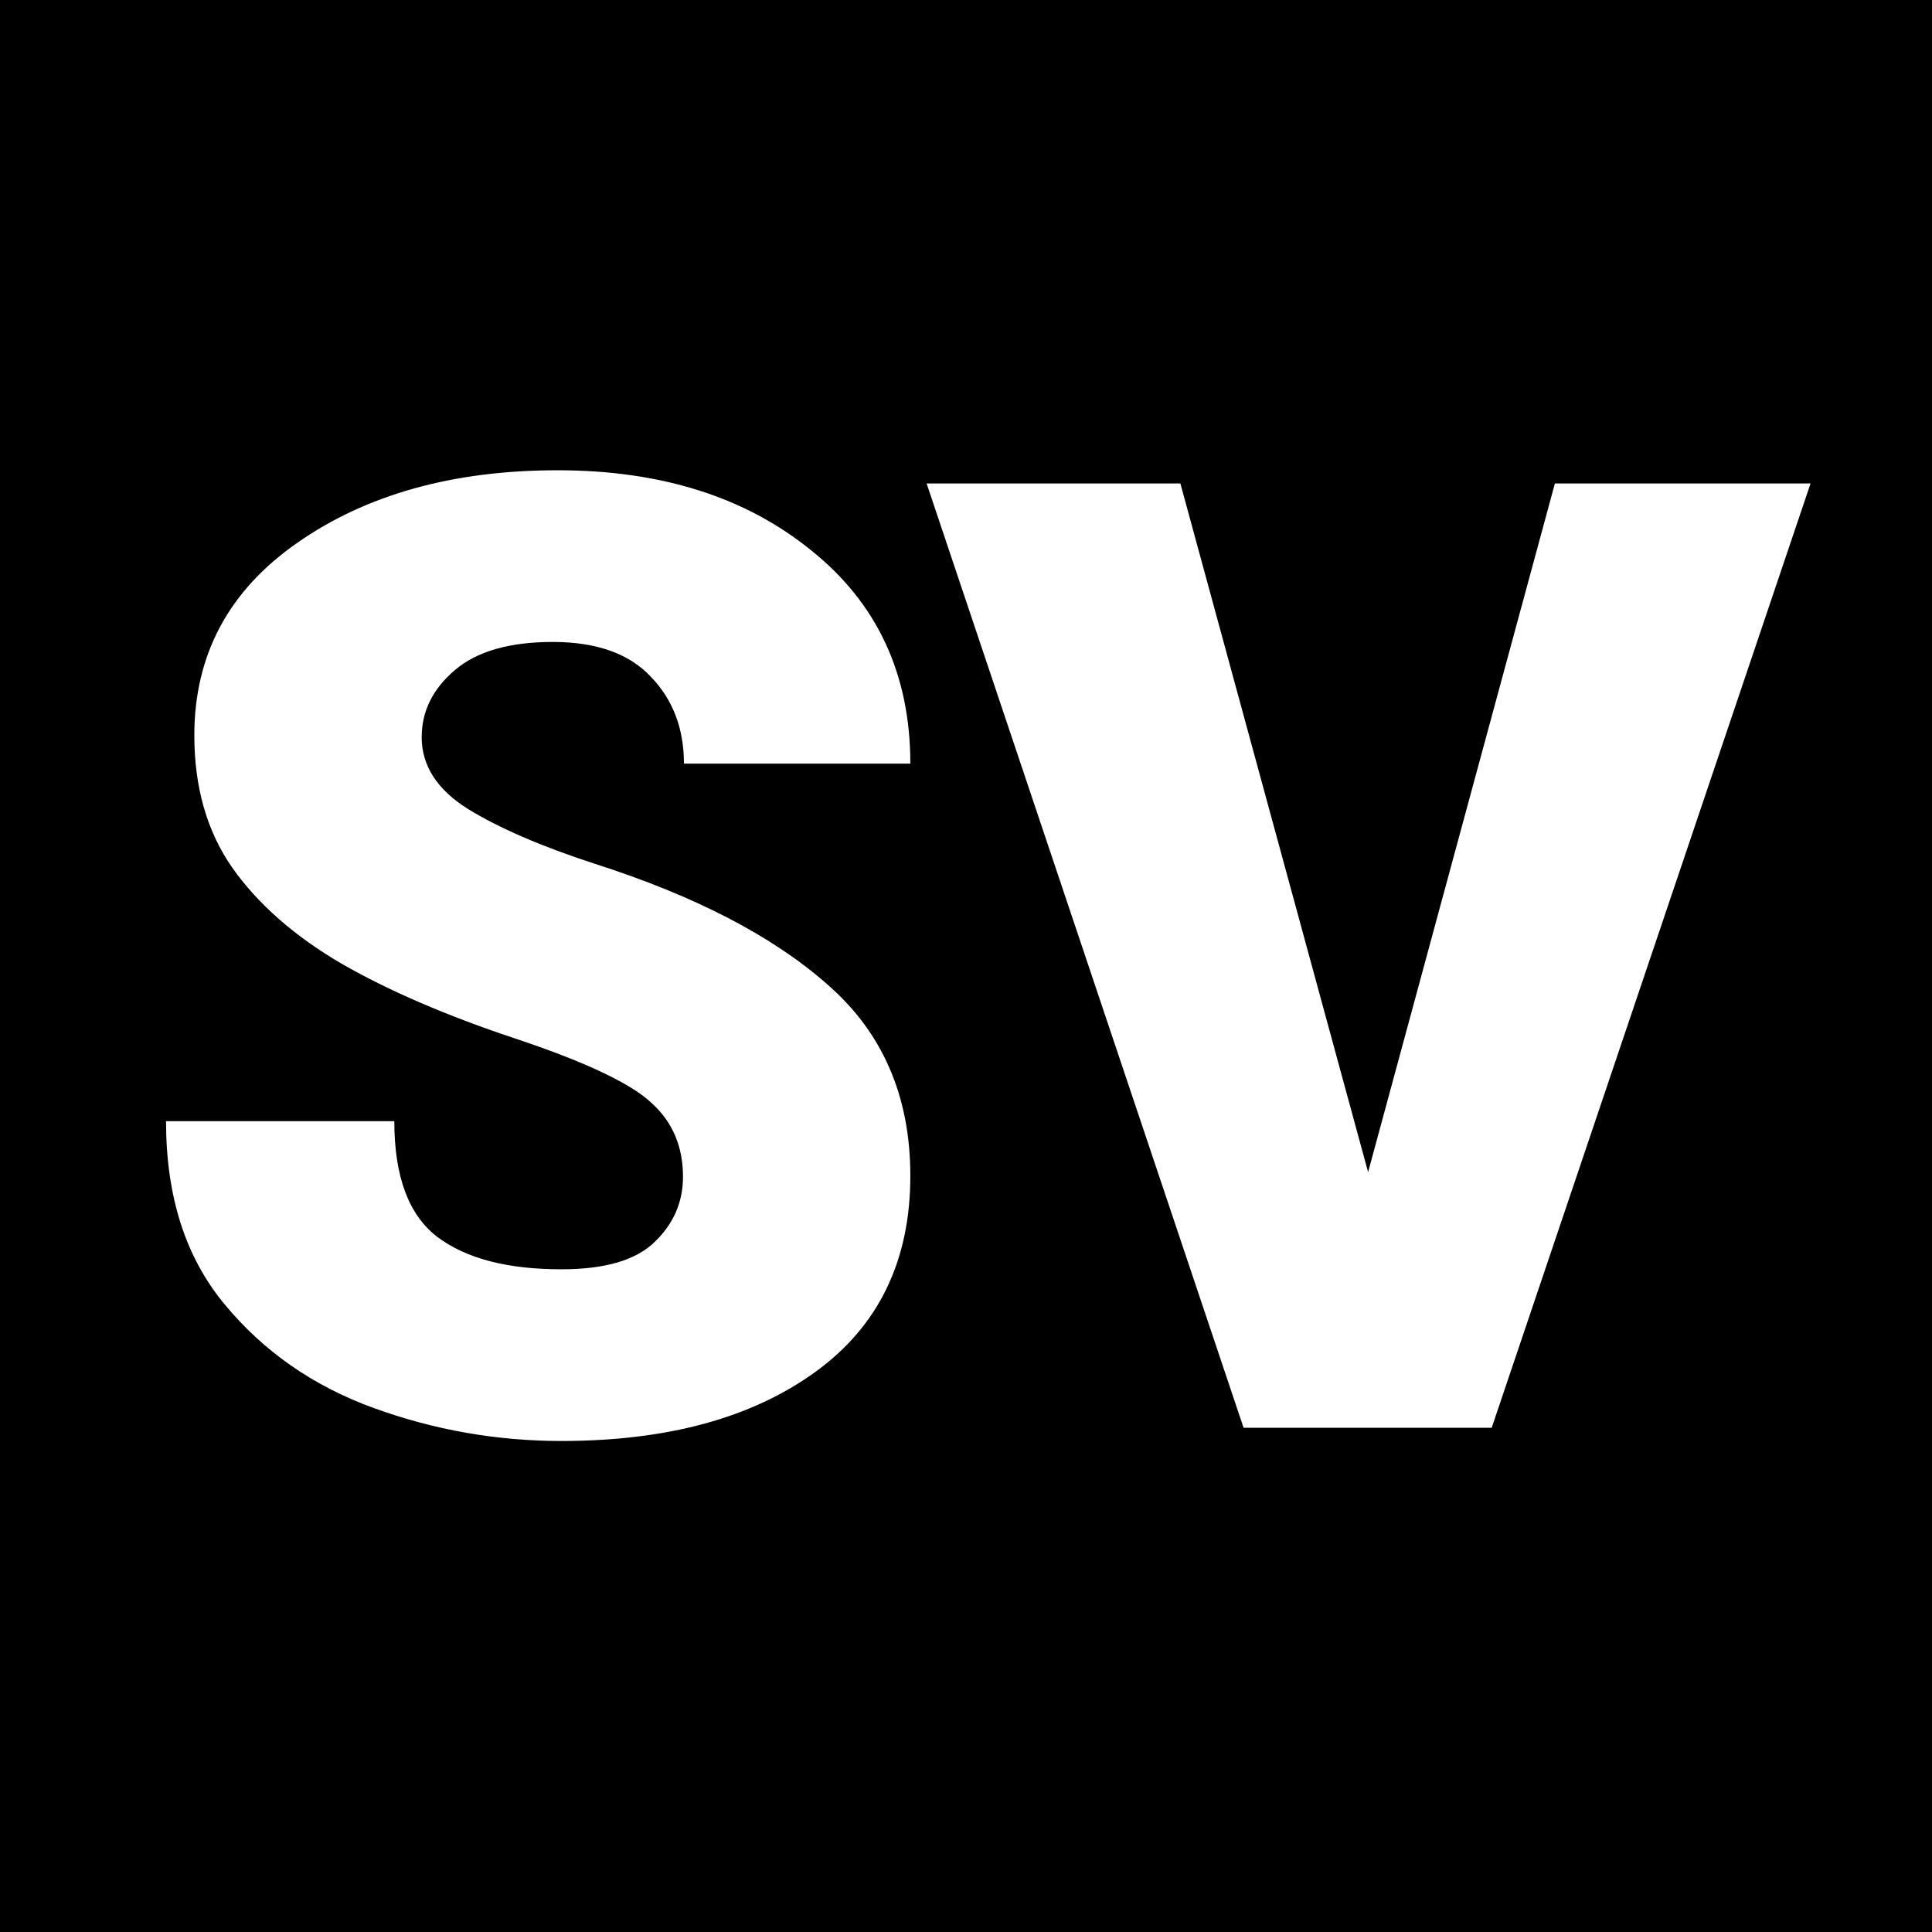
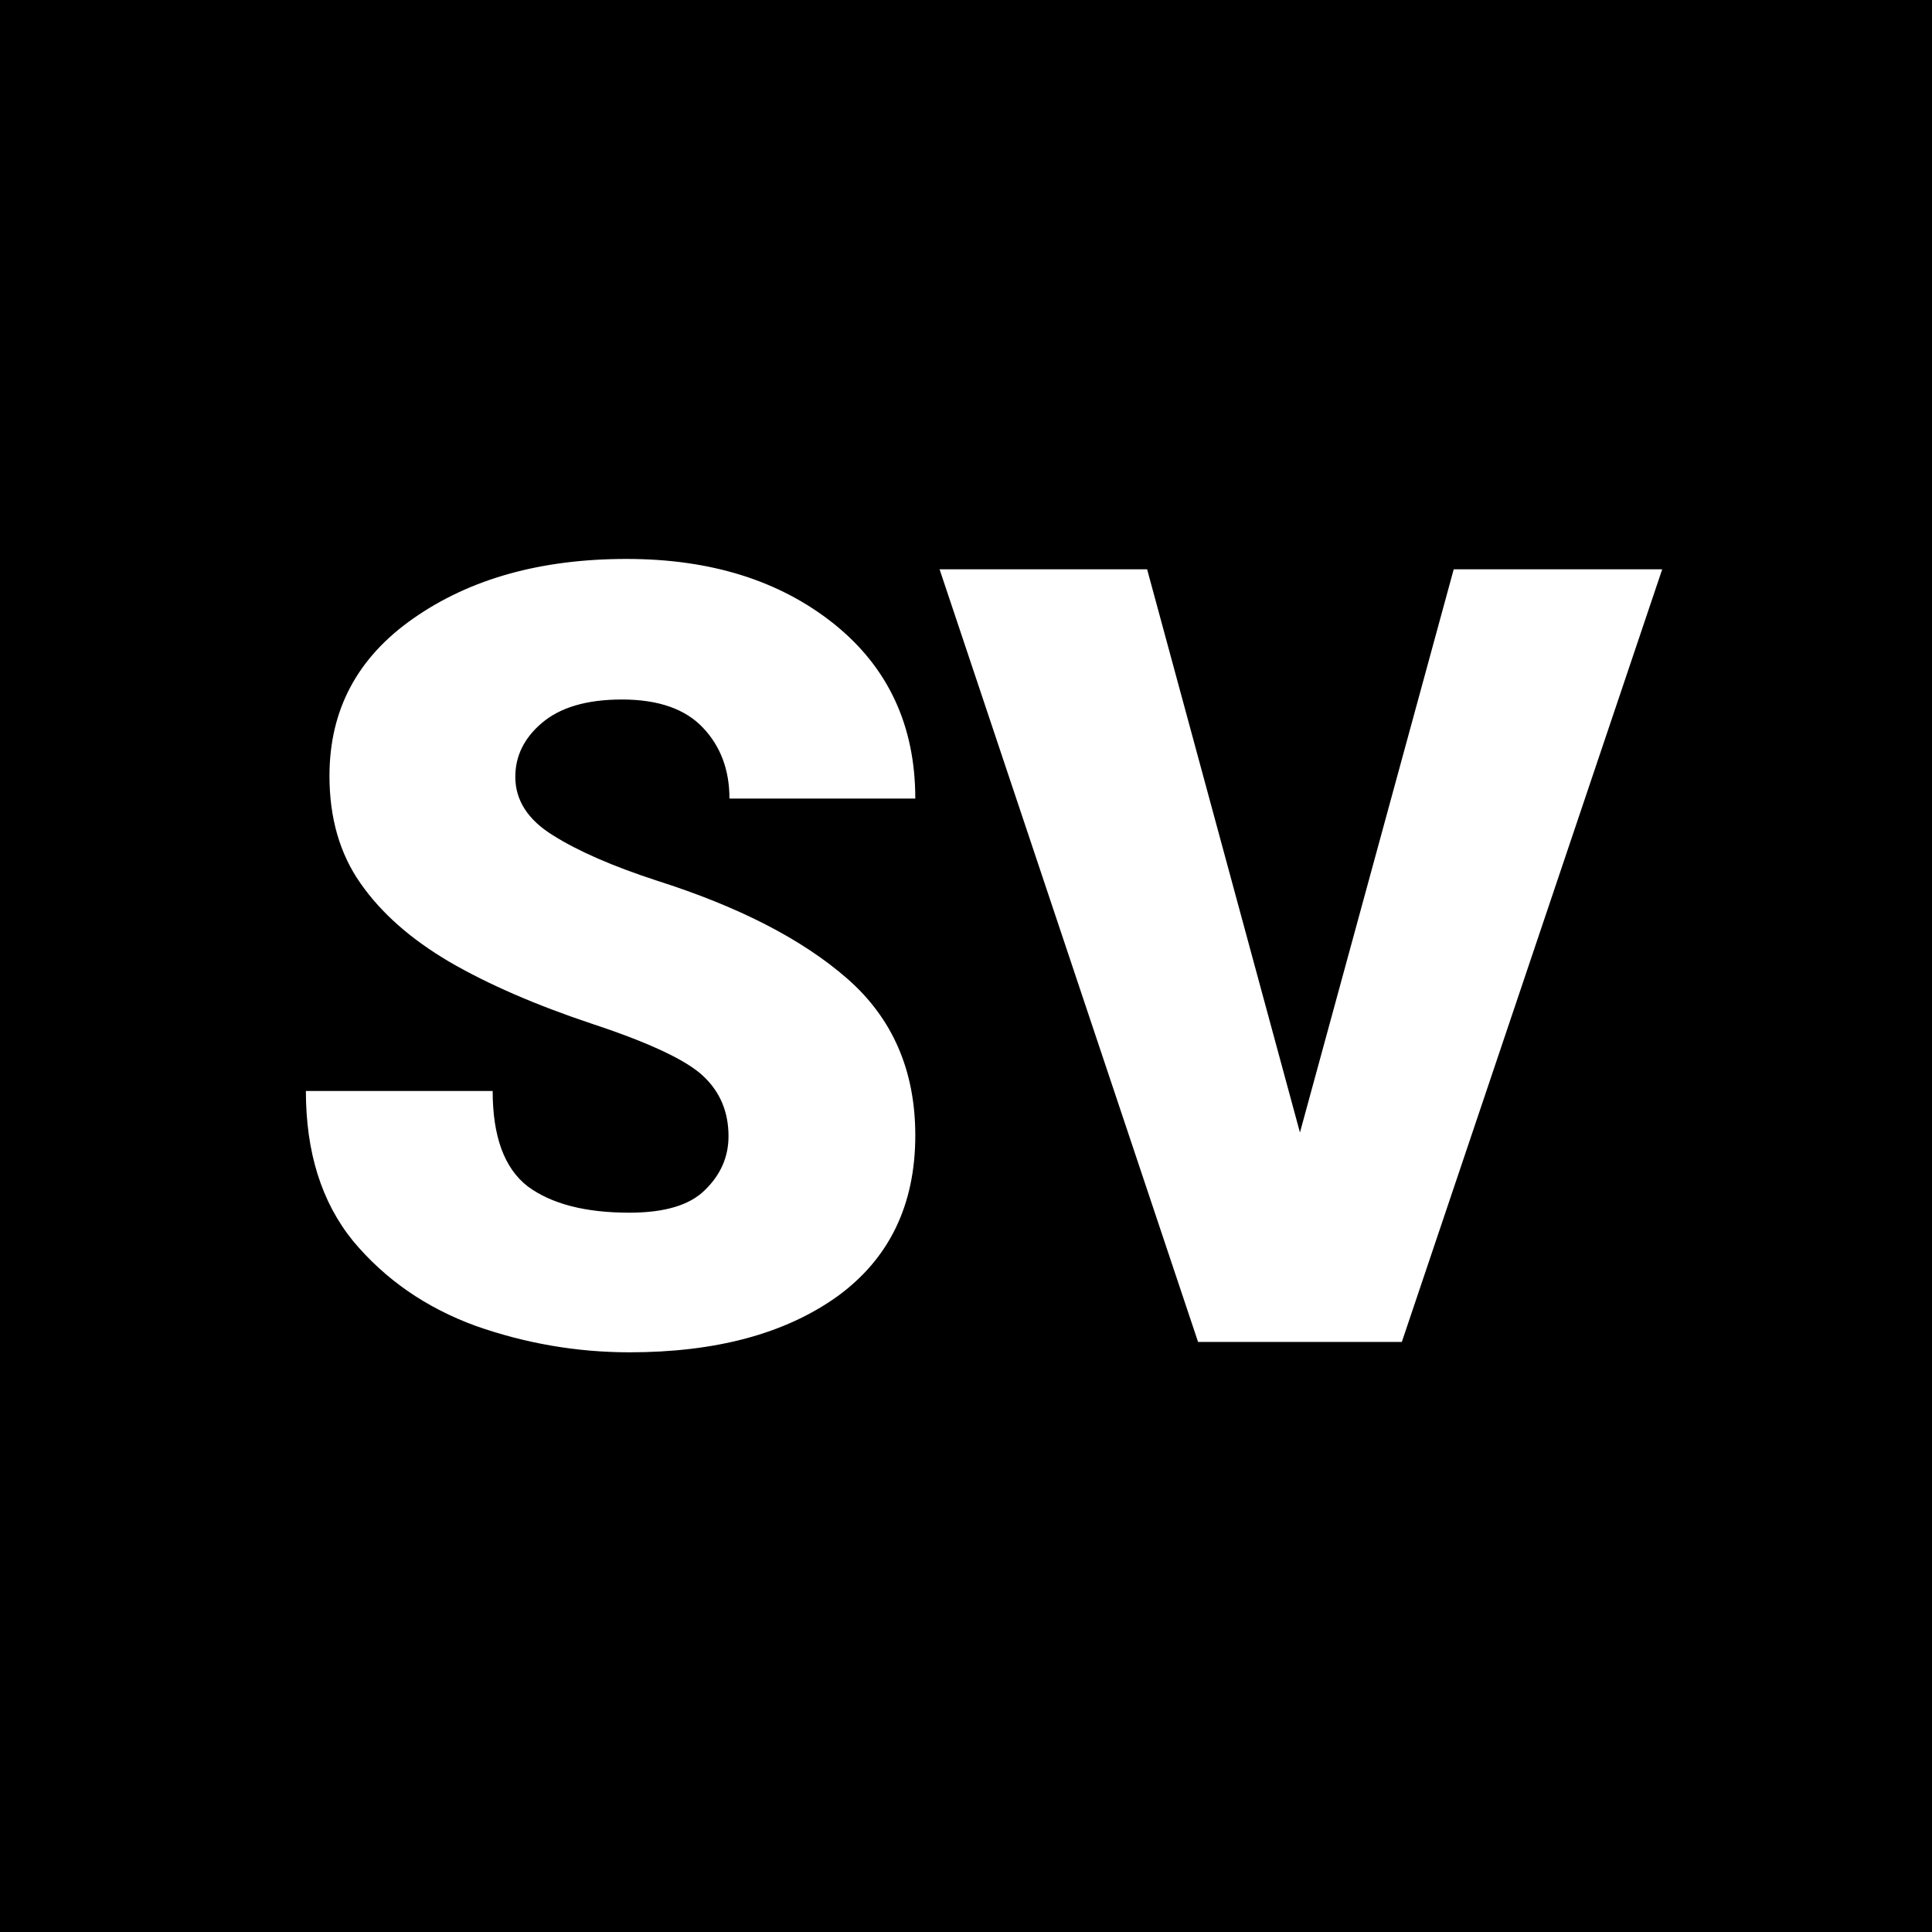
<svg xmlns="http://www.w3.org/2000/svg" viewBox="0 0 32 32" width="32" height="32">
  <rect width="32" height="32" fill="#000000" />
-   <text x="50%" y="55%" dominant-baseline="middle" text-anchor="middle" fill="#FFFFFF" font-family="system-ui, -apple-system, BlinkMacSystemFont, 'Segoe UI', Roboto, 'Helvetica Neue', Arial, sans-serif" font-size="22" font-weight="900" letter-spacing="-0.02em">SV</text>
+   <text x="50%" y="54%" dominant-baseline="middle" text-anchor="middle" fill="#FFFFFF" font-family="system-ui, -apple-system, BlinkMacSystemFont, 'Segoe UI', Roboto, 'Helvetica Neue', Arial, sans-serif" font-size="18" font-weight="800" letter-spacing="-0.01em">SV</text>
</svg>
